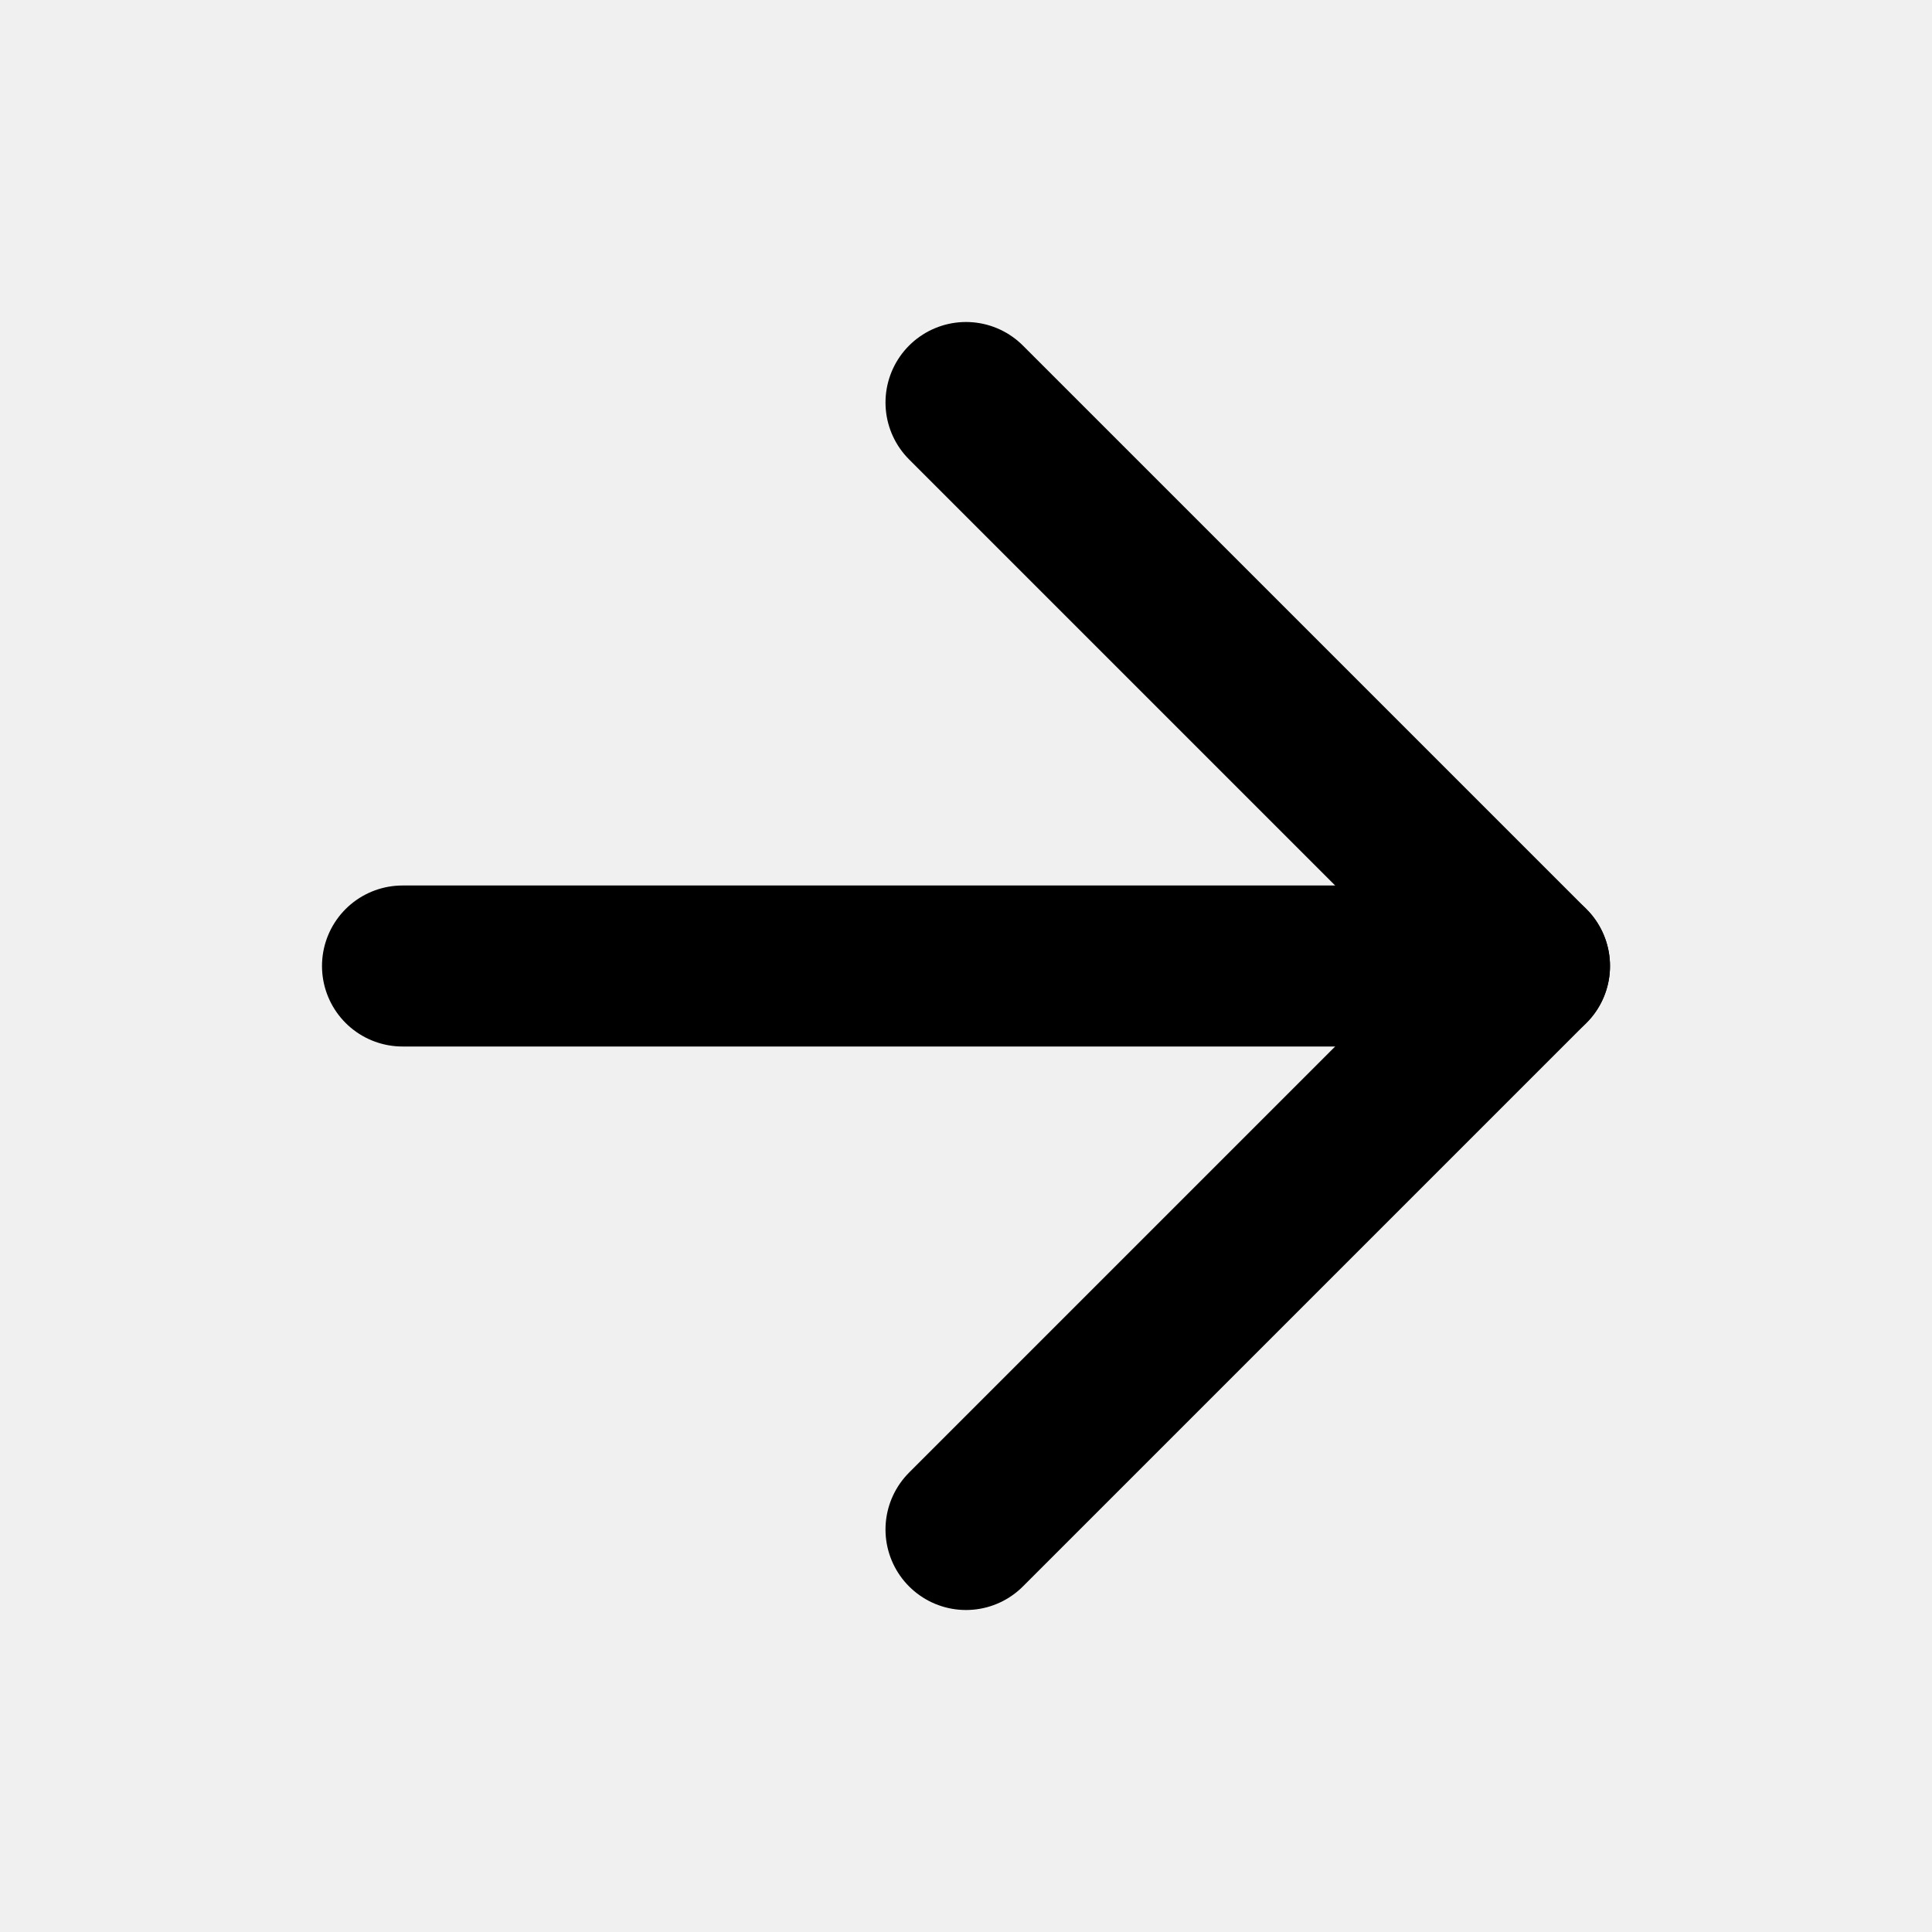
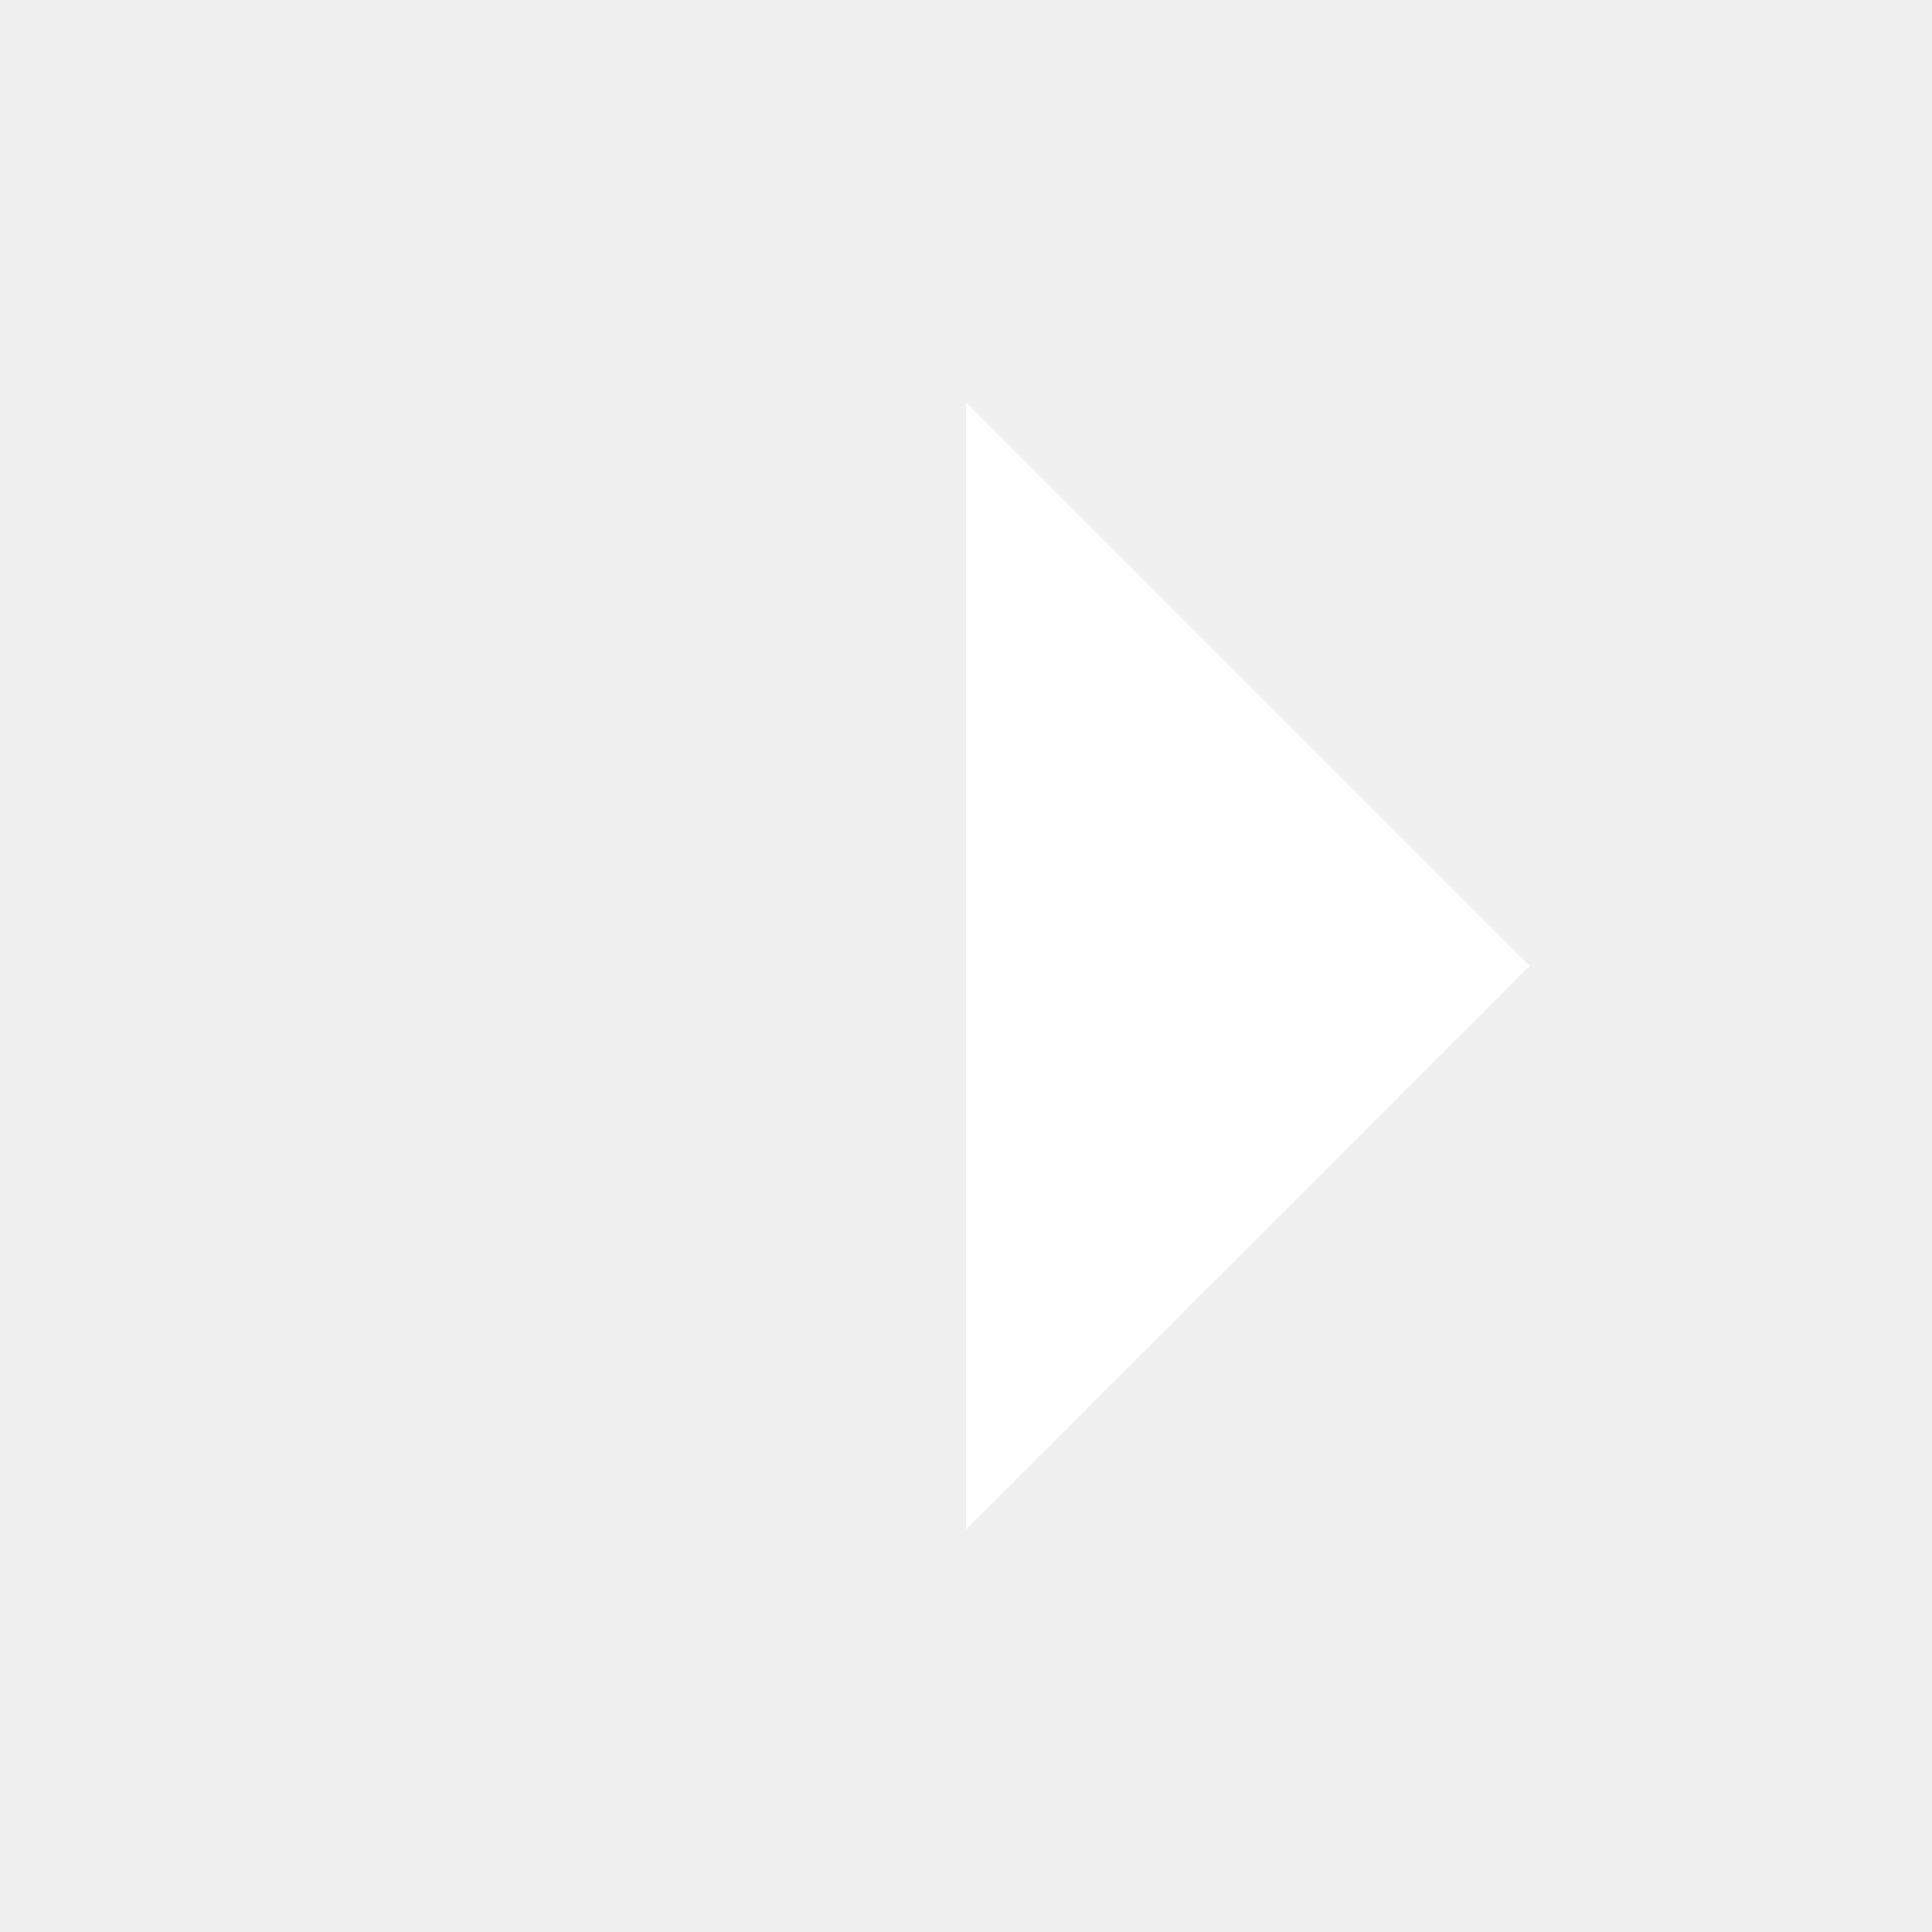
- <svg xmlns="http://www.w3.org/2000/svg" width="24" height="24" viewBox="0 0 24 24" fill="none" stroke="currentColor" stroke-width="2" stroke-linecap="round" stroke-linejoin="round" class="feather feather-arrow-right">
+ <svg xmlns="http://www.w3.org/2000/svg" width="24" height="24" viewBox="0 0 24 24" fill="white" stroke="none" stroke-width="2" stroke-linecap="round" stroke-linejoin="round" class="feather feather-arrow-right">
  <line x1="5" y1="12" x2="19" y2="12" />
  <polyline points="12 5 19 12 12 19" />
</svg>
